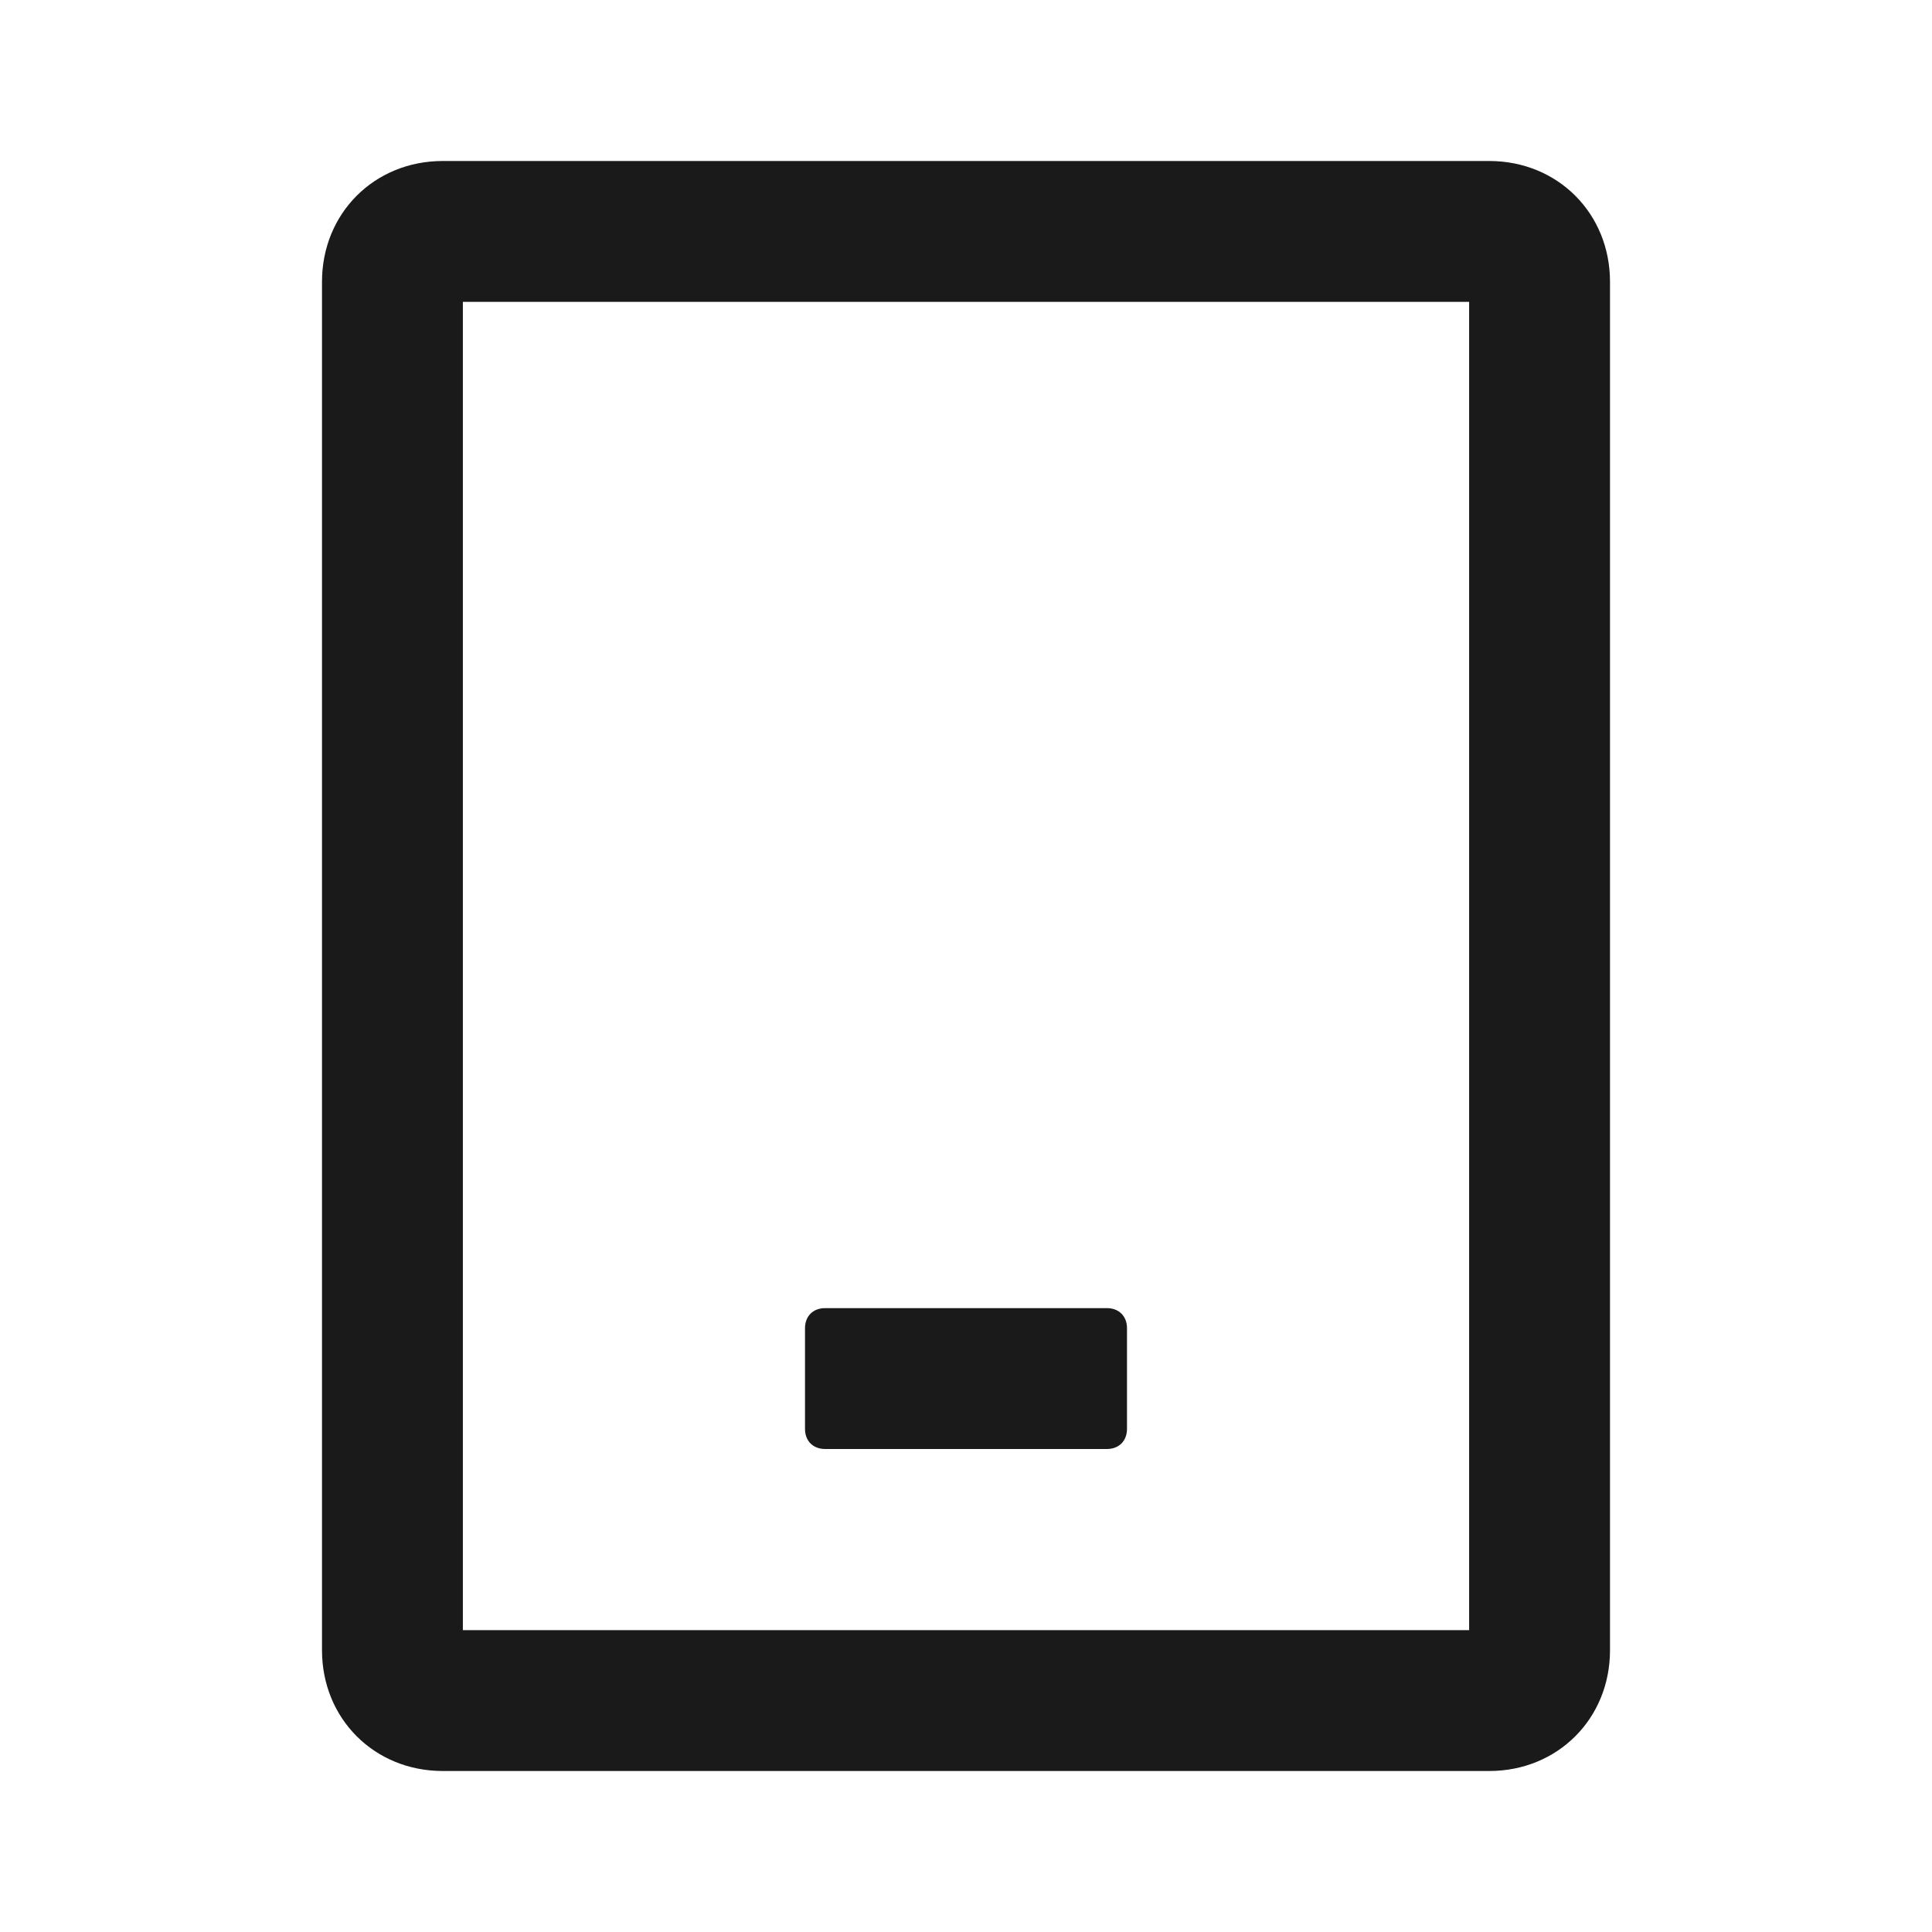
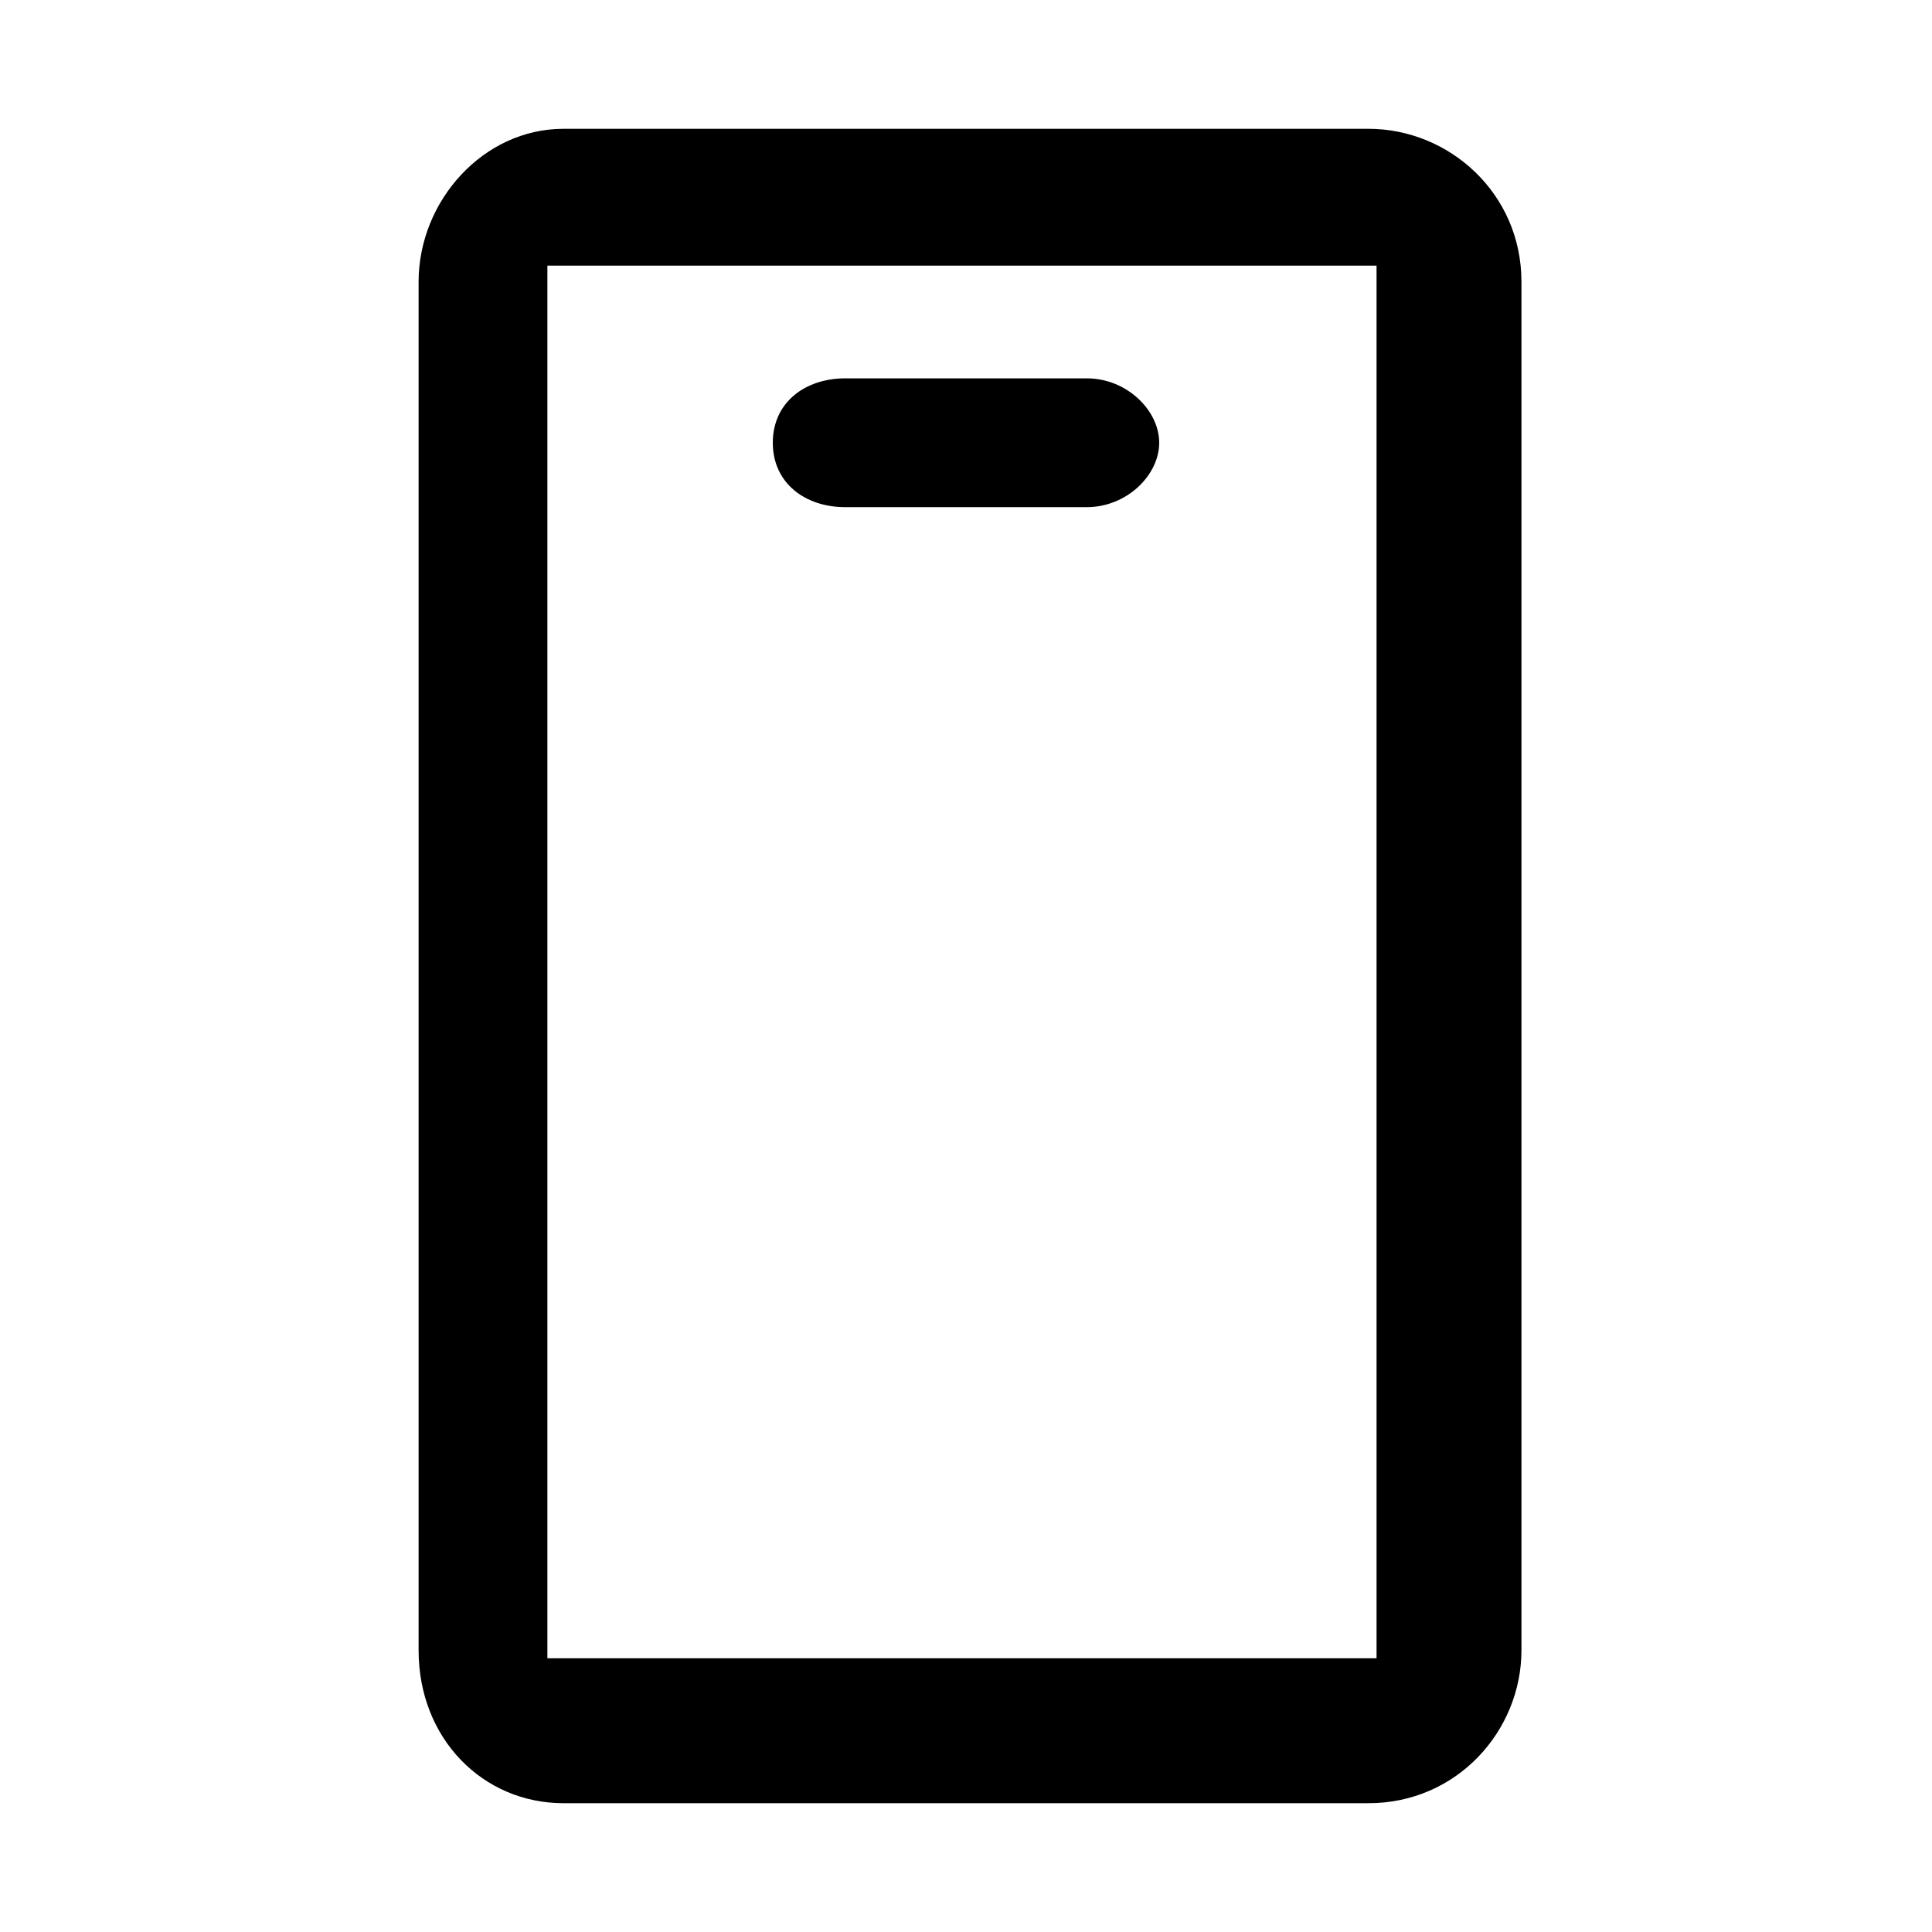
- <svg xmlns="http://www.w3.org/2000/svg" width="24" height="24" fill="none">
-   <path d="M18.25 20.25H5.75V3.75h12.5v16.5ZM18.5 2h-13C4.65 2 4 2.65 4 3.5v17c0 .85.65 1.5 1.5 1.5h13c.85 0 1.5-.65 1.5-1.5v-17c0-.85-.65-1.5-1.5-1.5Z" fill="#1A1A1A" />
-   <path d="M13.75 18h-3.5c-.15 0-.25-.1-.25-.25V16.5c0-.15.1-.25.25-.25h3.5c.15 0 .25.1.25.25v1.25c0 .15-.1.25-.25.25Z" fill="#1A1A1A" />
+ <svg xmlns="http://www.w3.org/2000/svg" version="1.1" viewBox="0 0 24 24">
+   <path d="M7,22.4c-1,0-1.8-0.8-1.8-1.9v-17c0-1,0.8-1.9,1.8-1.9h10c1,0,1.9,0.8,1.9,1.9v17c0,1-0.8,1.9-1.9,1.9H7z M6.8,20.6h10.3 V3.3H6.8V20.6z M13.5,6.3c0.5,0,0.9-0.4,0.9-0.8S14,4.7,13.5,4.7h-3C10,4.7,9.6,5,9.6,5.5s0.4,0.8,0.9,0.8H13.5z" />
</svg>
